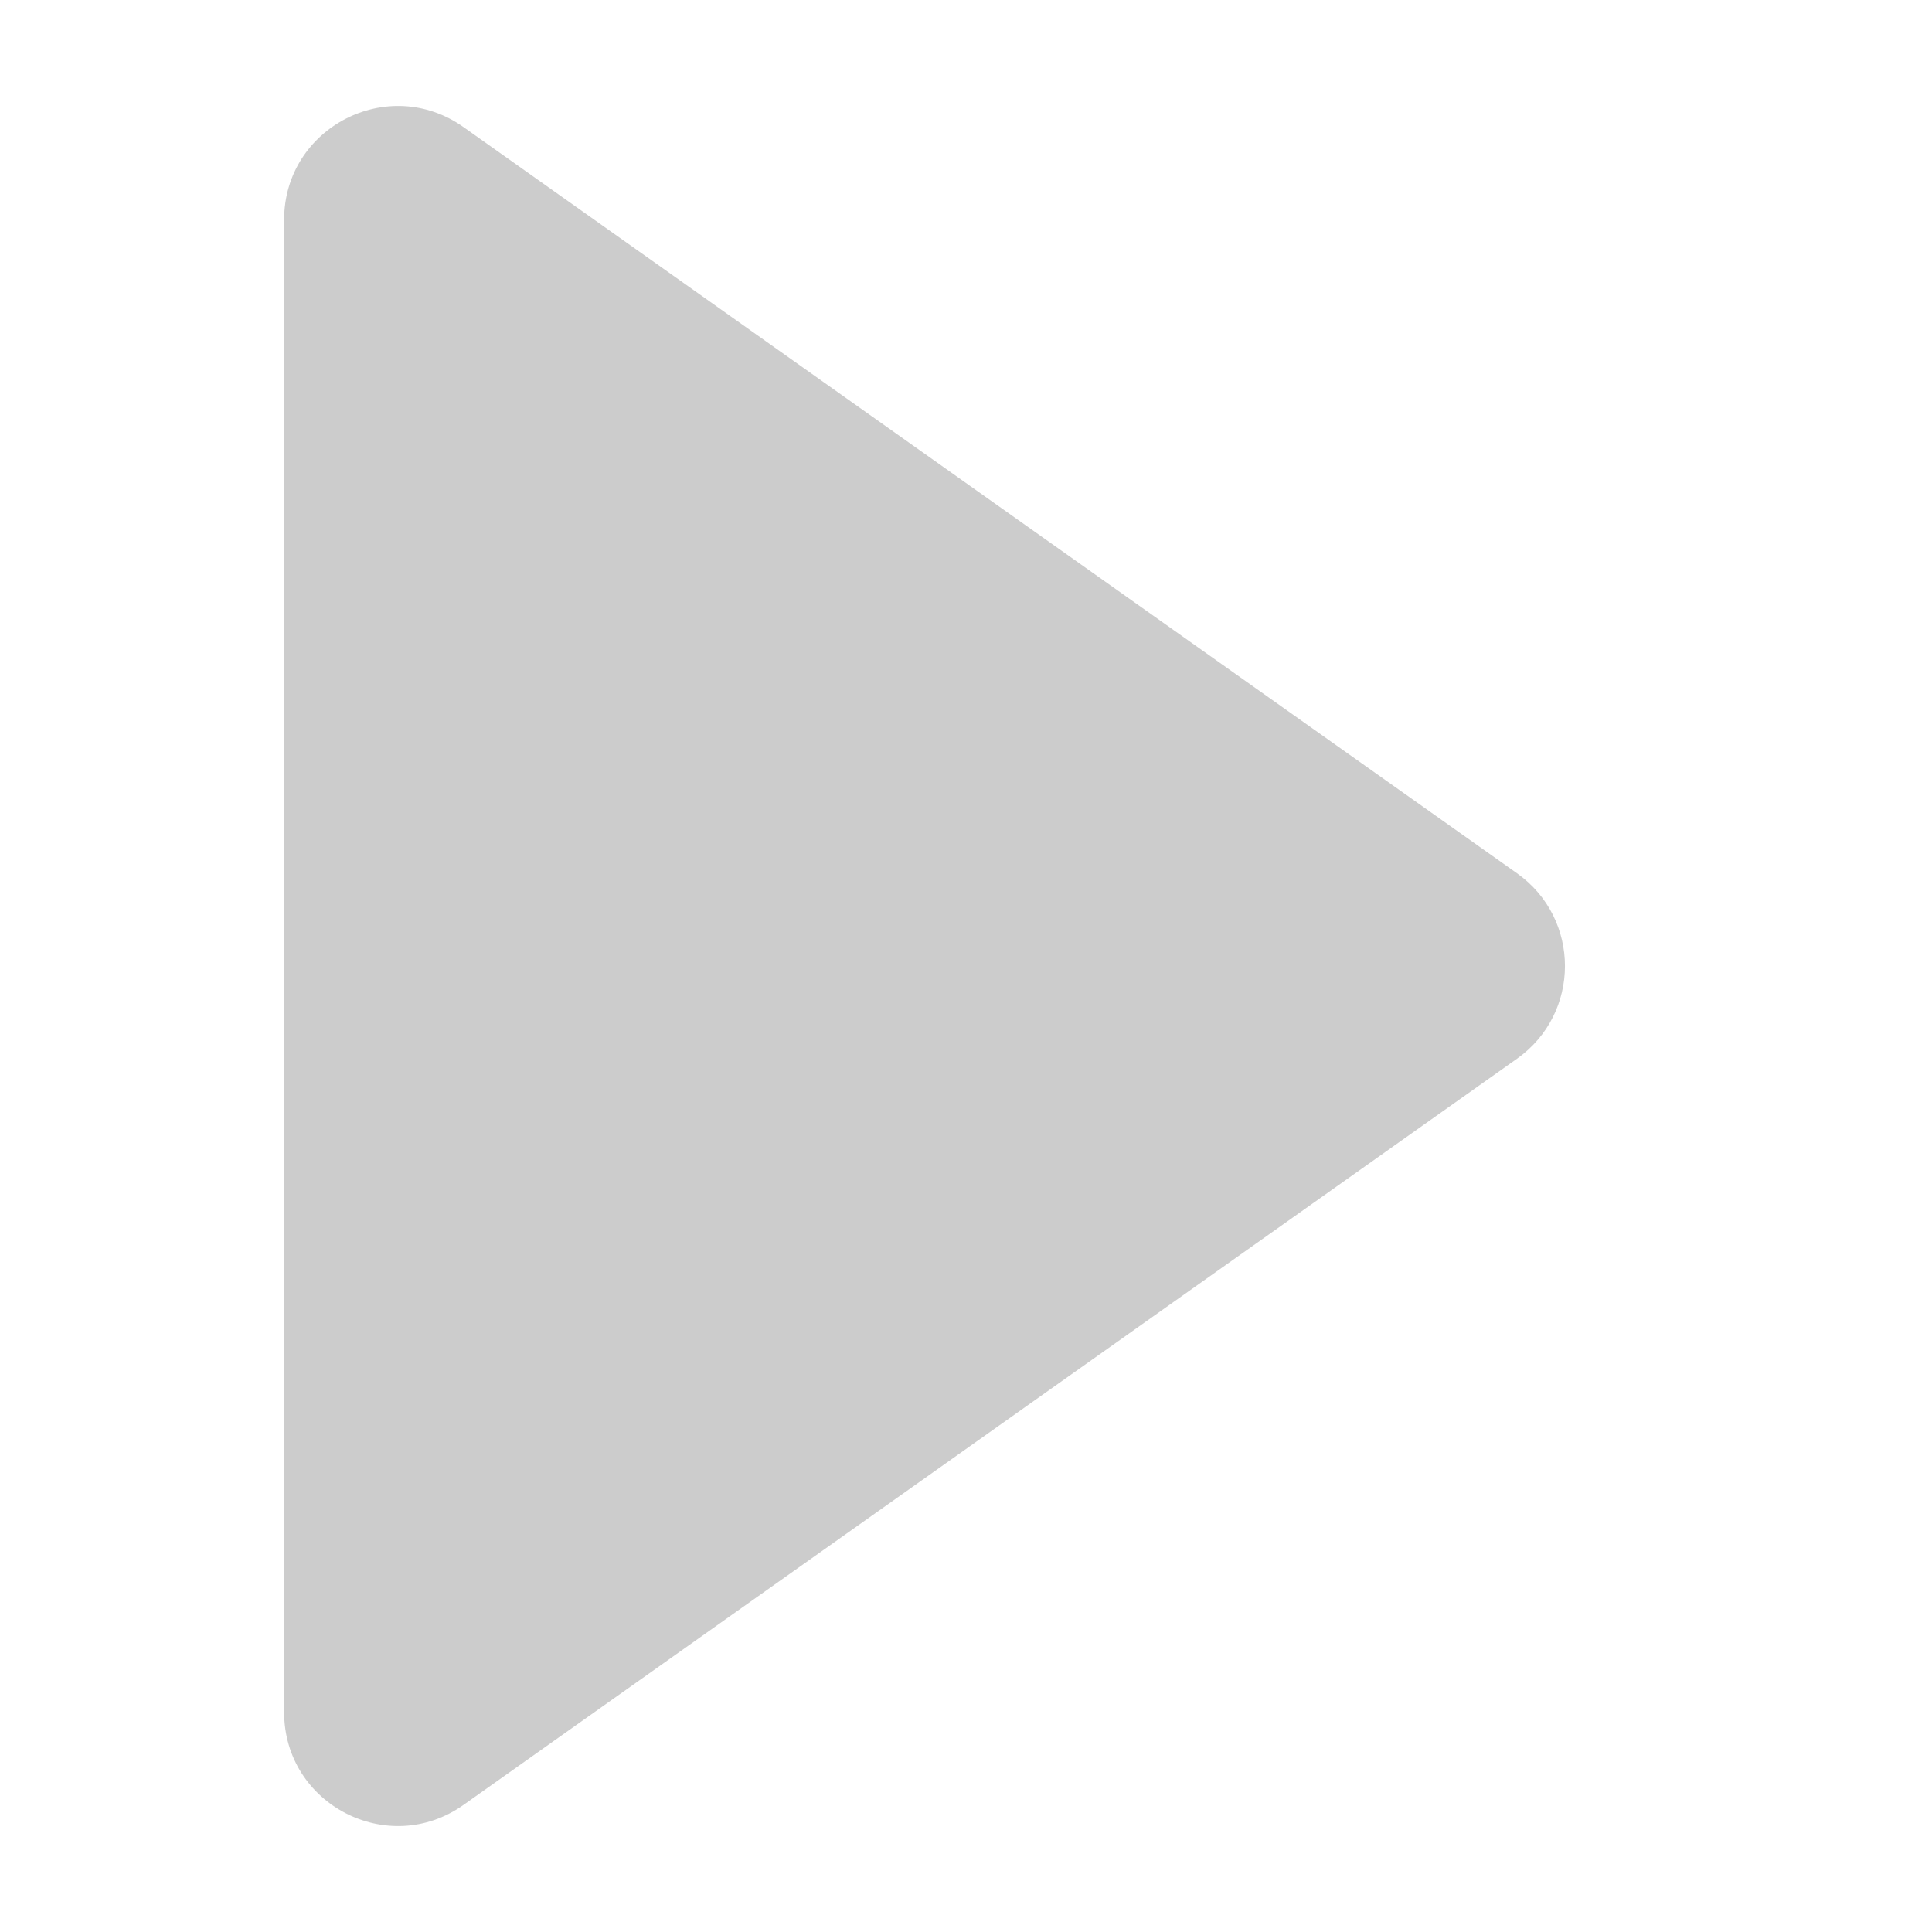
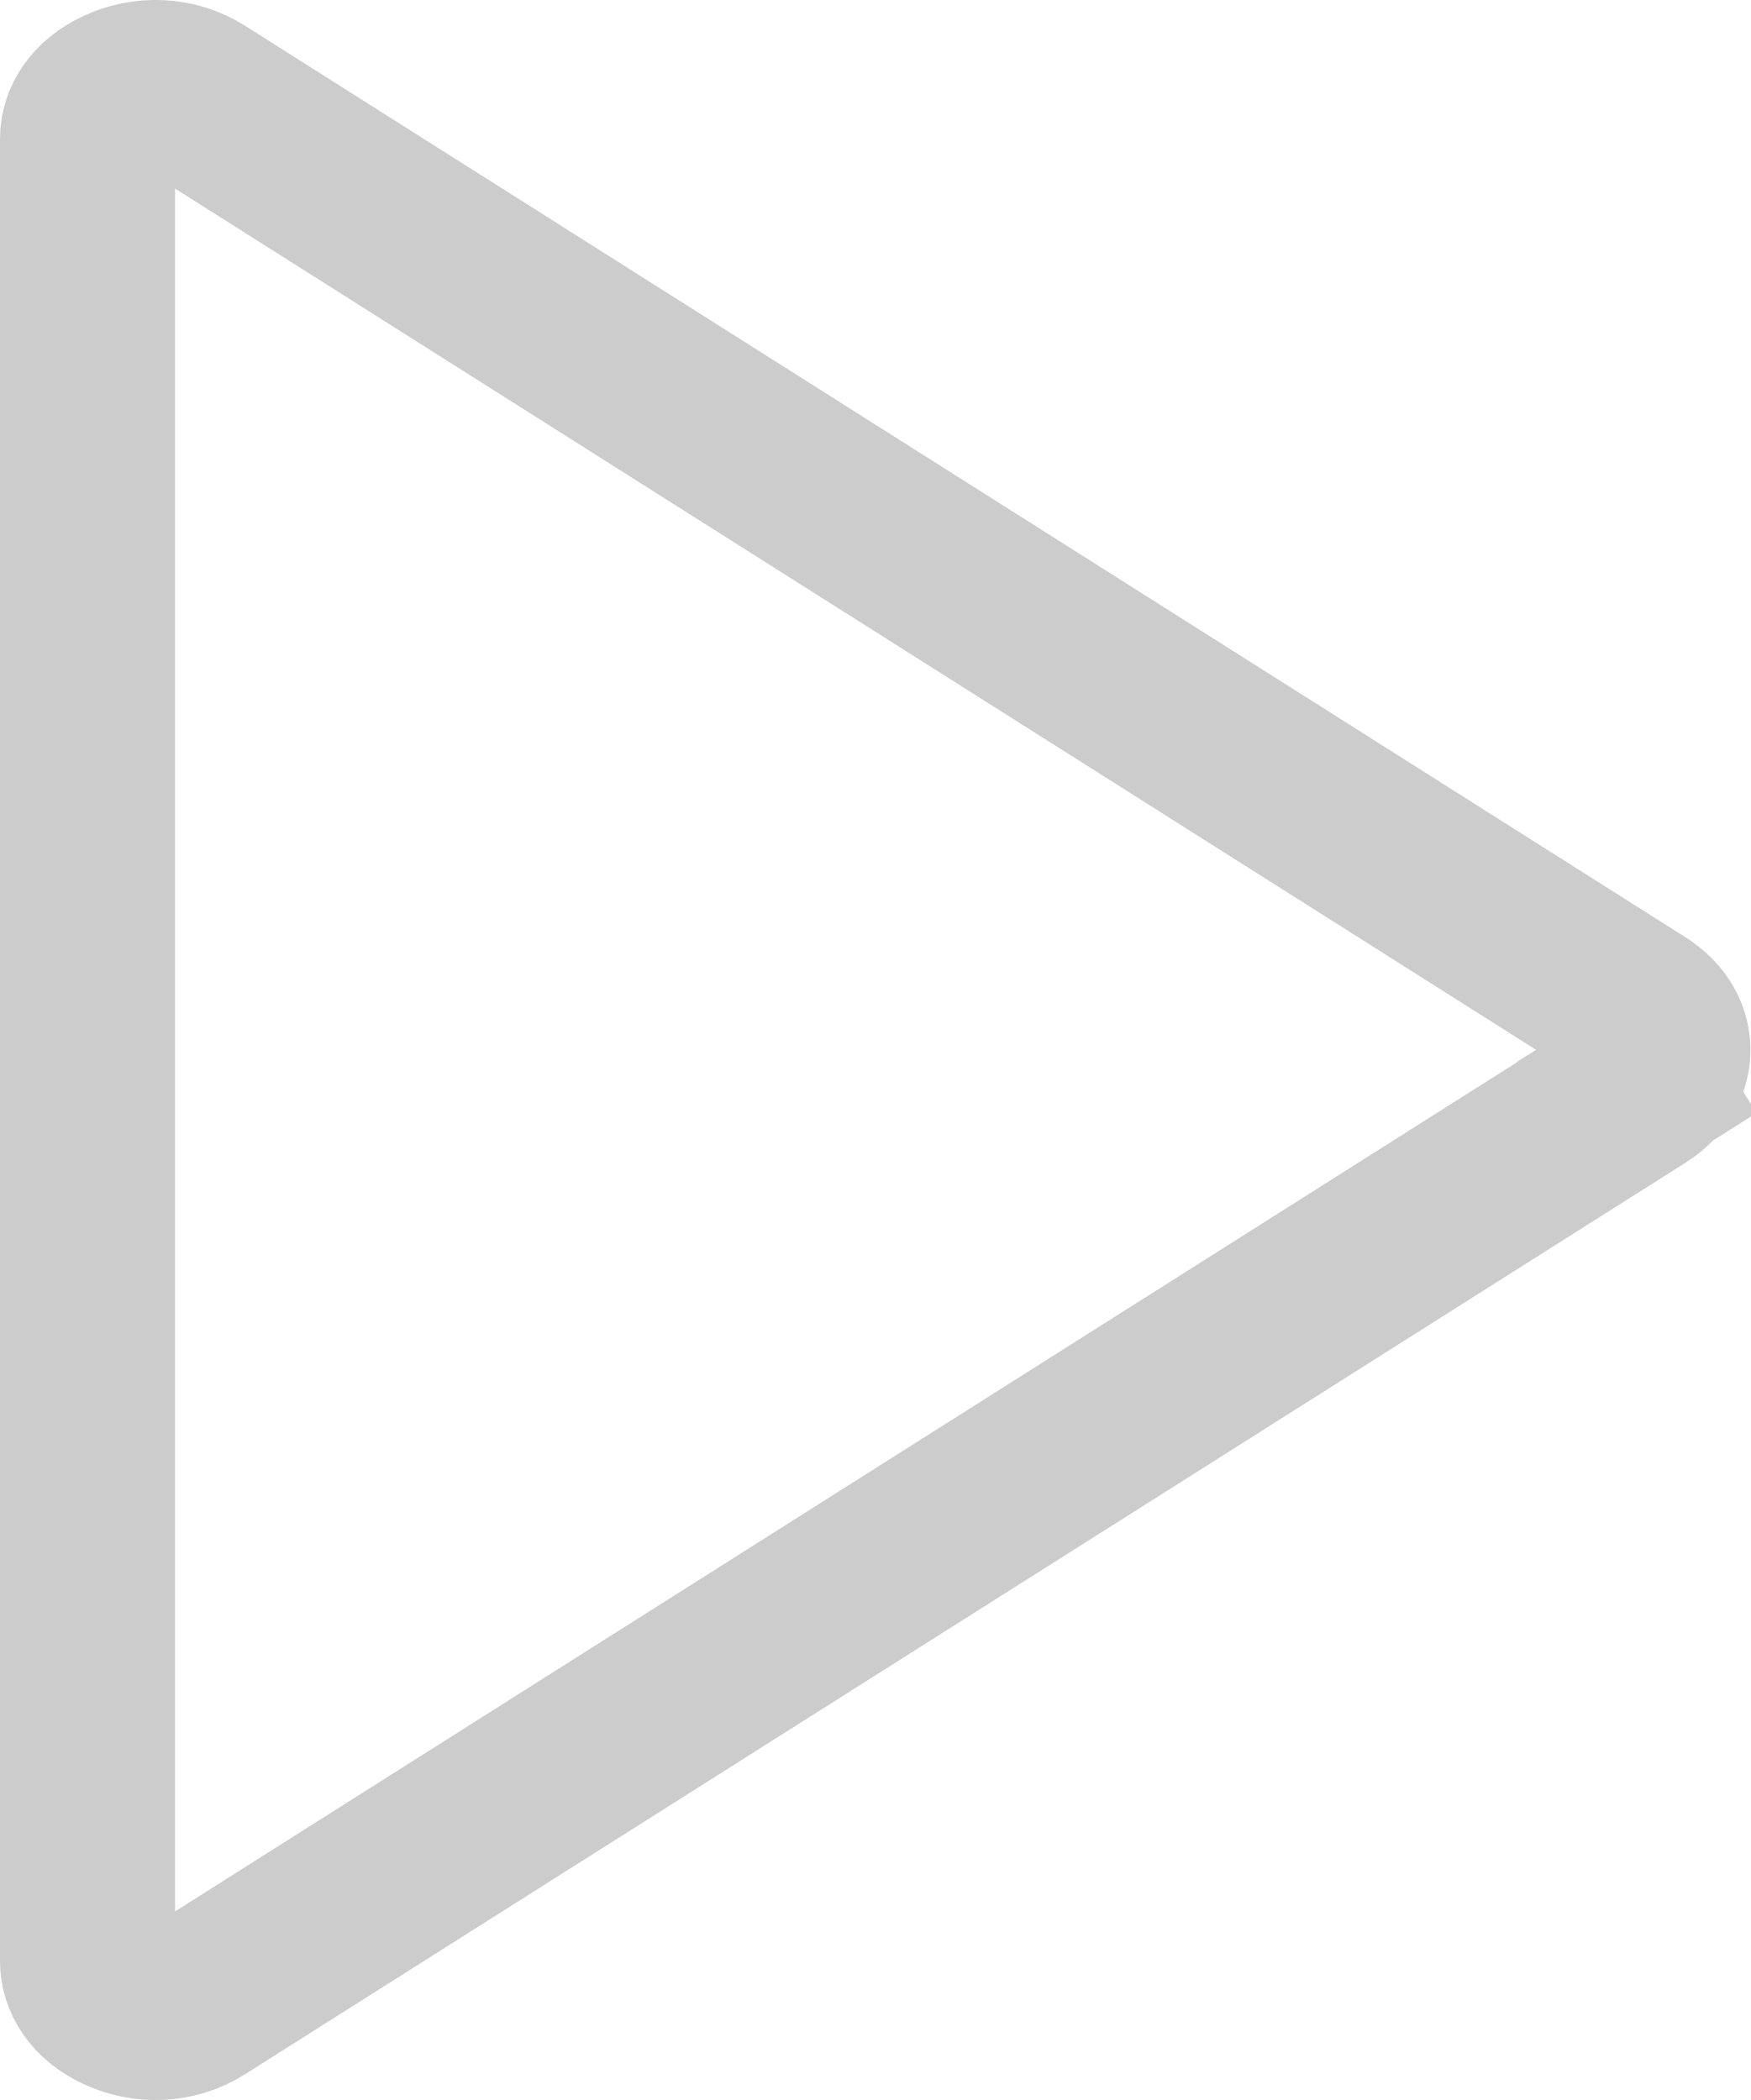
- <svg xmlns="http://www.w3.org/2000/svg" width="12" height="12" viewBox="0 0 12 17" fill="none">
-   <path d="M0 15.066C0 15.878 0.916 16.351 1.578 15.882L10.848 9.316C11.411 8.917 11.411 8.083 10.848 7.684L1.578 1.118C0.916 0.649 0 1.122 0 1.934V15.066Z" fill="#CCC" />
+ <svg xmlns="http://www.w3.org/2000/svg" width="10" height="12" viewBox="0 0 10 12" fill="none">
+   <path d="M1.133 11.43L1.133 11.43L9.358 6.224L9.613 6.627L9.358 6.224C9.468 6.155 9.5 6.068 9.5 6C9.5 5.932 9.468 5.845 9.358 5.776L9.358 5.776L1.133 0.57L1.133 0.57C0.996 0.483 0.827 0.48 0.689 0.544C0.553 0.607 0.5 0.705 0.5 0.794V11.206C0.5 11.295 0.553 11.393 0.689 11.456C0.827 11.52 0.996 11.517 1.133 11.43Z" stroke="#CCCCCC" />
</svg>
